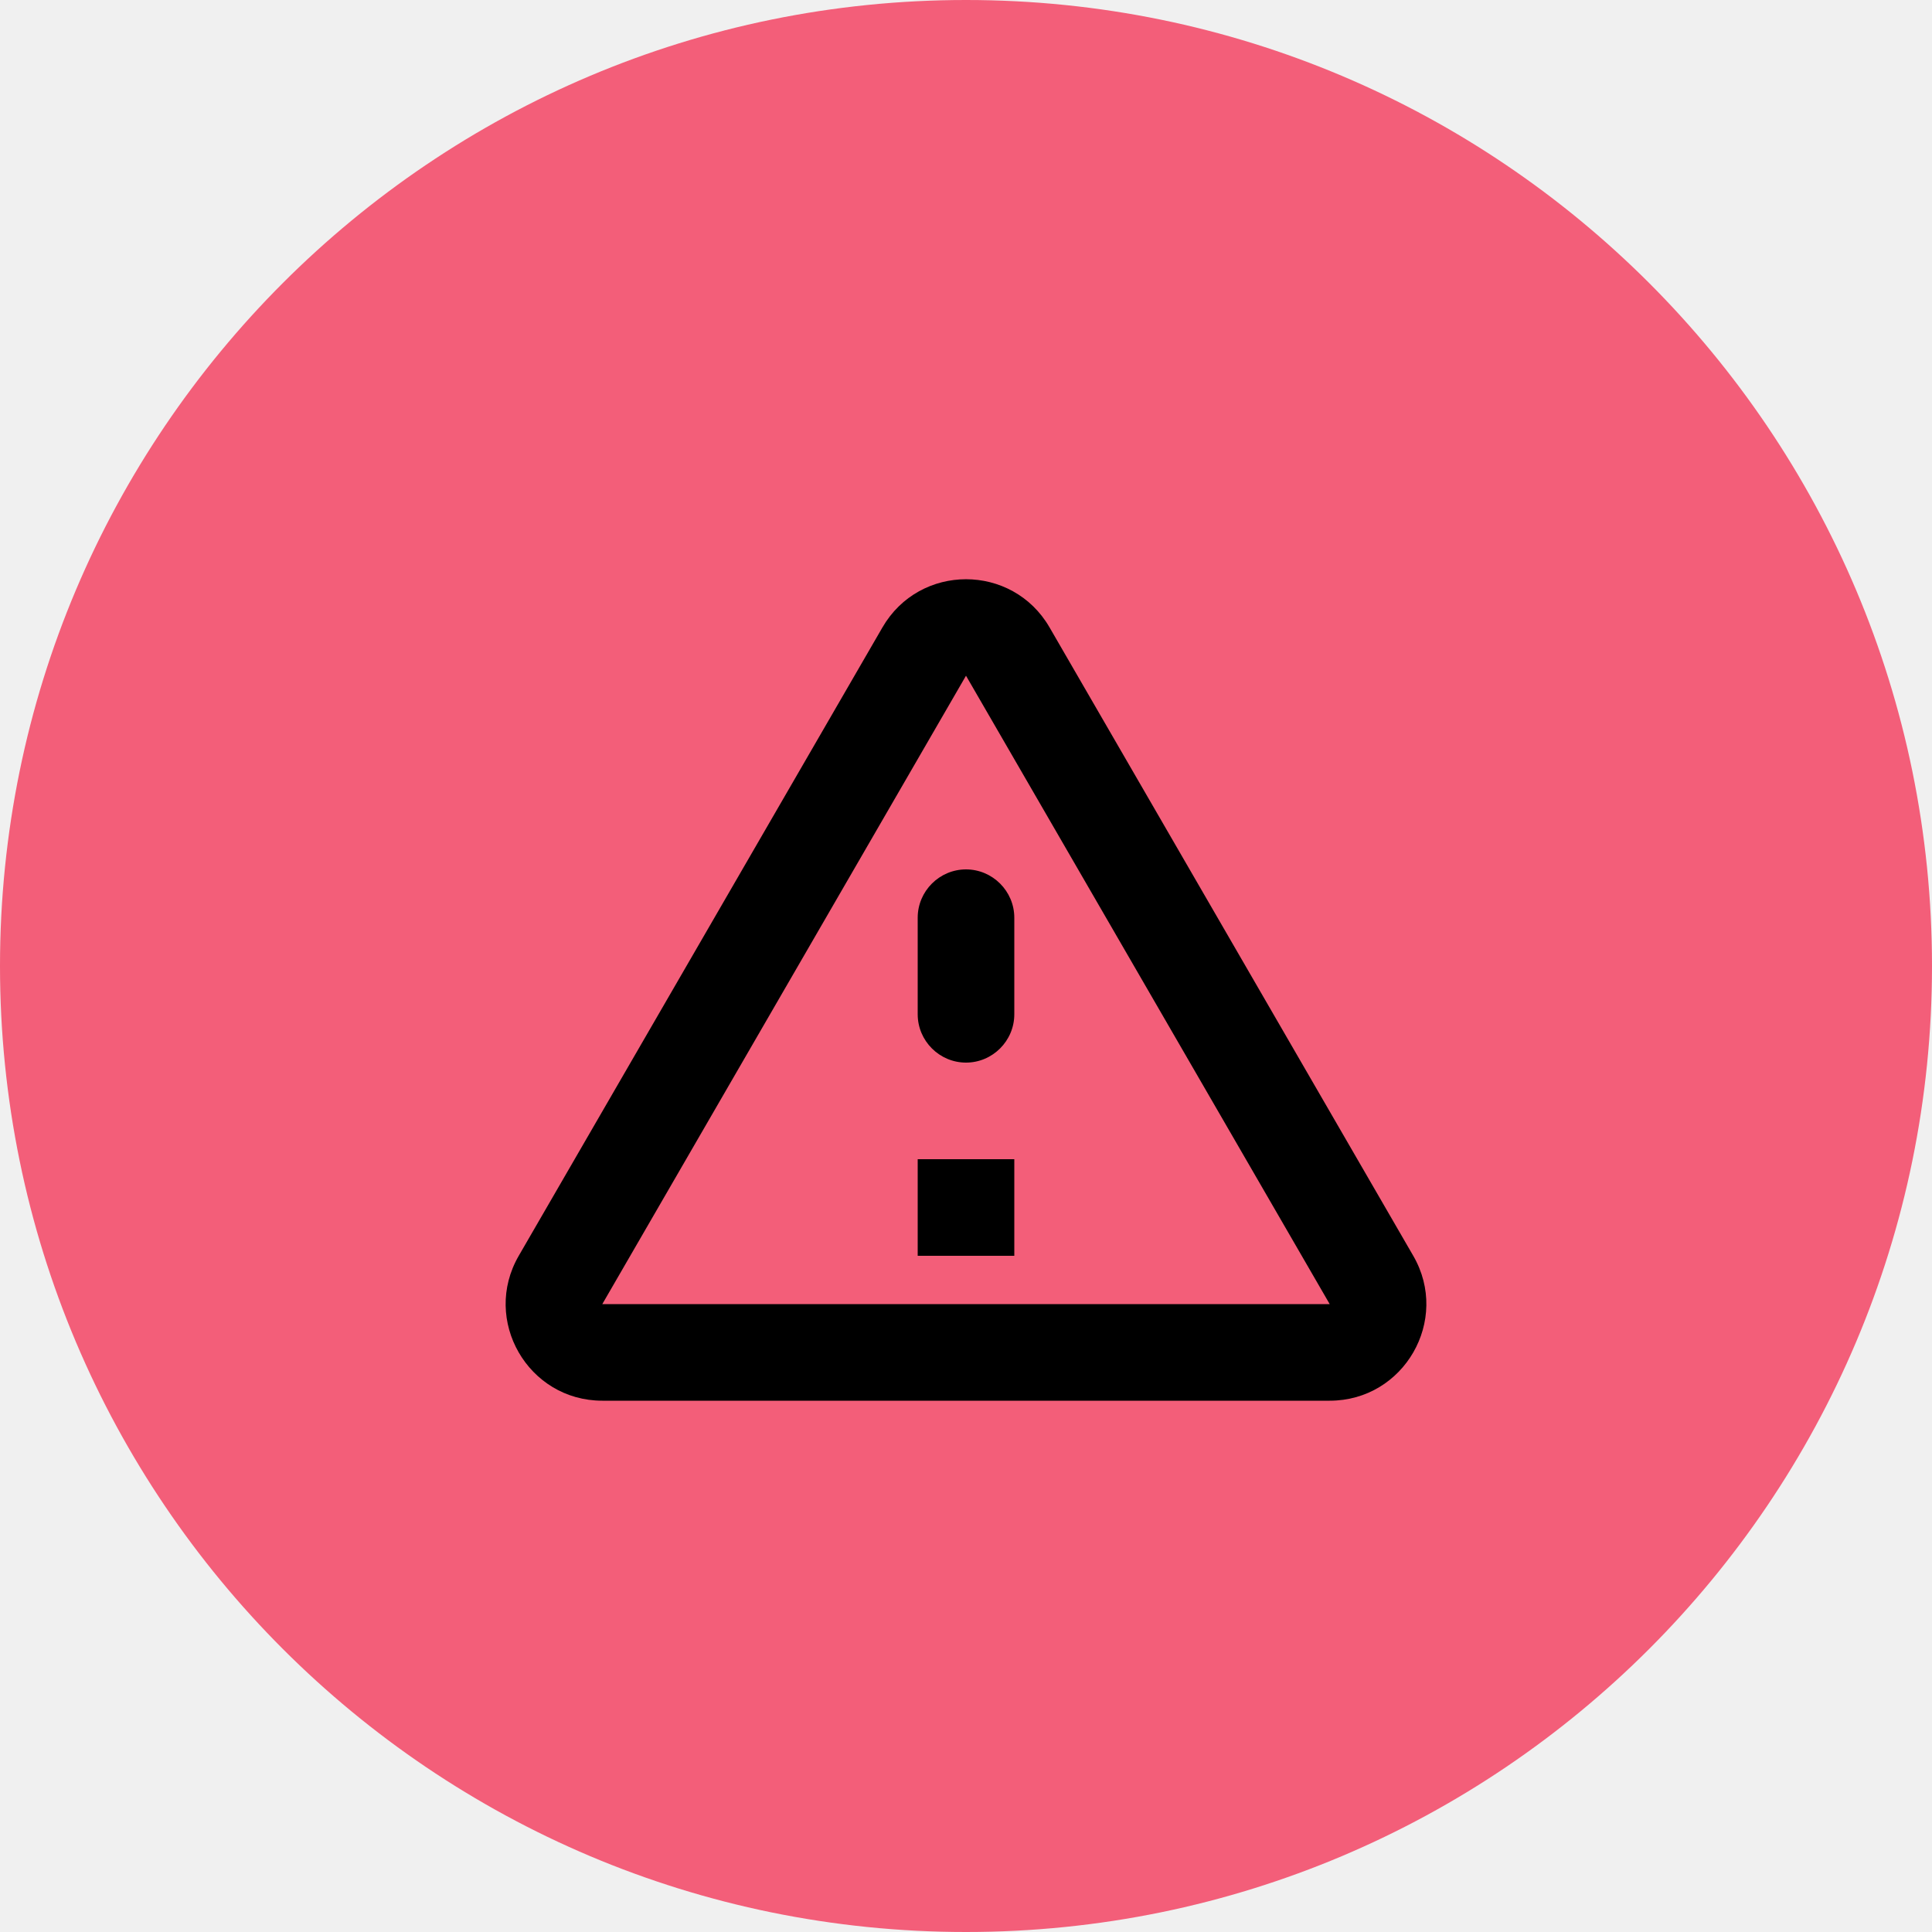
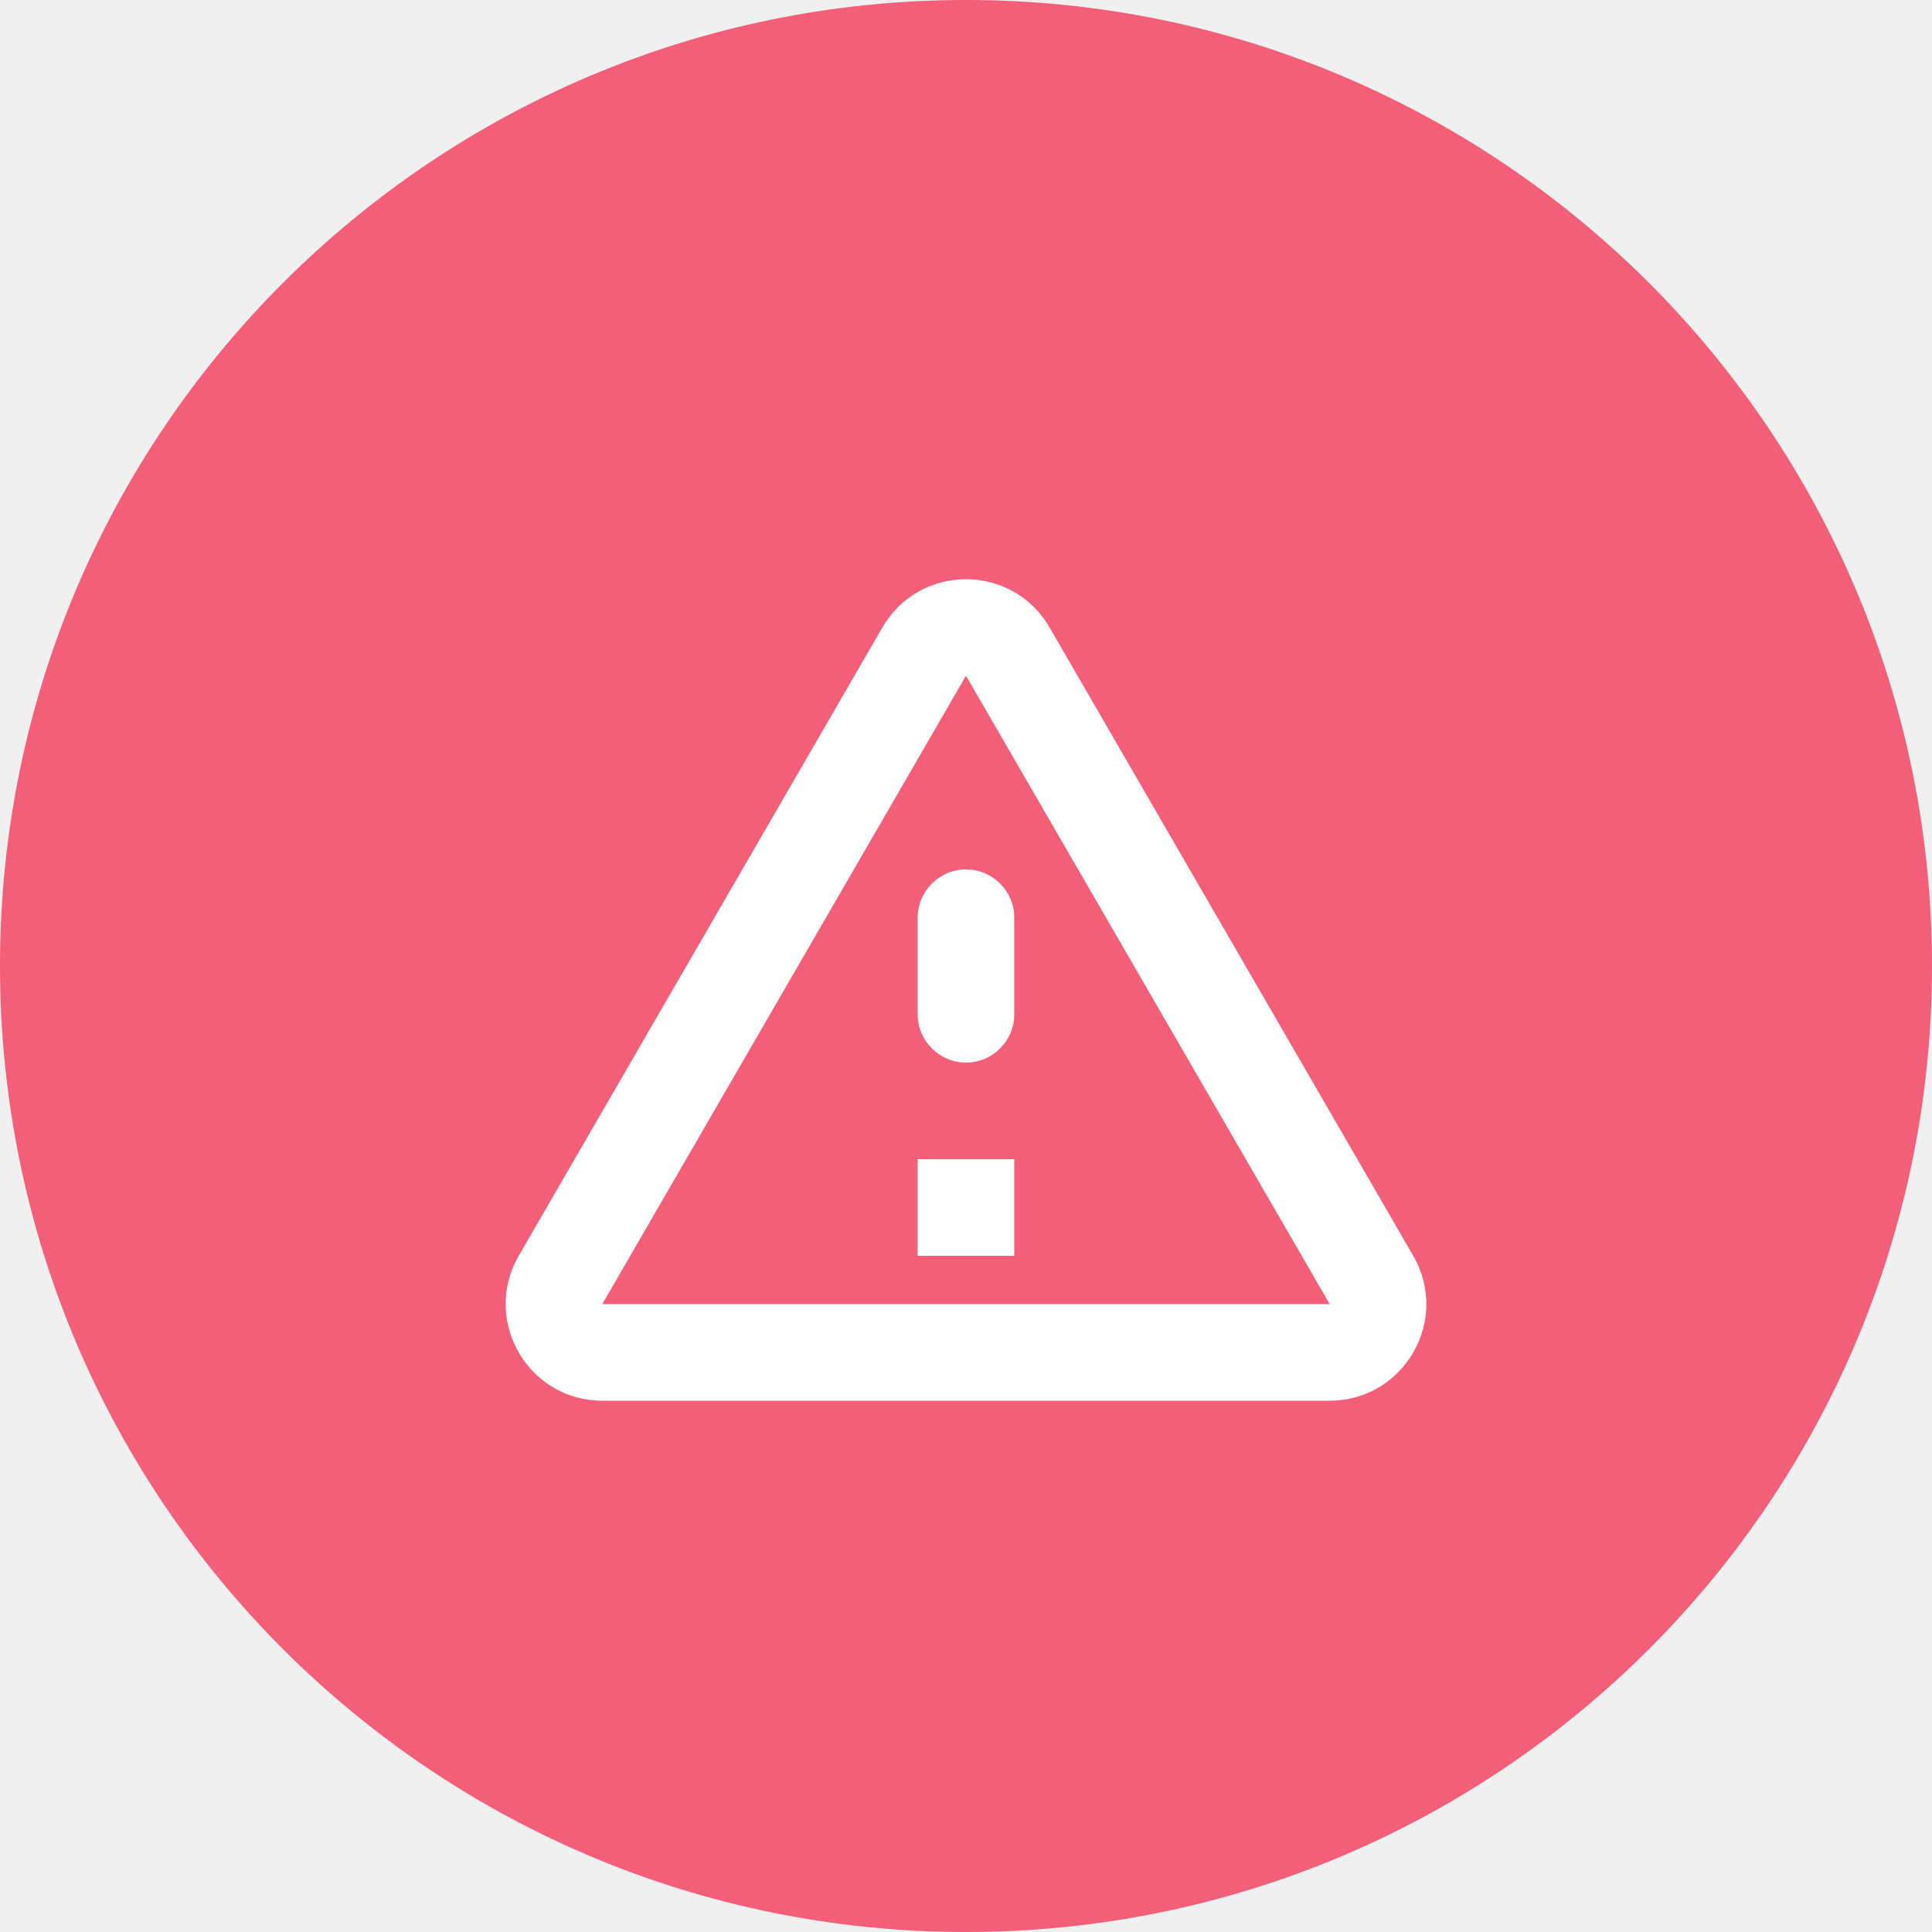
<svg xmlns="http://www.w3.org/2000/svg" width="40" height="40" fill="none" viewBox="0 0 40 40">
  <rect width="40" height="40" fill="#F35E79" rx="20" />
-   <path fill="#000" d="M20 13.99L27.53 27H12.47L20 13.99ZM10.74 26C9.97 27.33 10.93 29 12.47 29H27.53C29.07 29 30.03 27.33 29.26 26L21.73 12.99C20.96 11.66 19.04 11.66 18.27 12.99L10.74 26ZM19 19V21C19 21.55 19.45 22 20 22C20.55 22 21 21.55 21 21V19C21 18.45 20.55 18 20 18C19.45 18 19 18.45 19 19ZM19 24H21V26H19V24Z" />
+   <path fill="#fff" d="M20 13.99L27.53 27H12.47L20 13.99ZM10.74 26C9.97 27.33 10.93 29 12.47 29H27.53C29.07 29 30.03 27.33 29.26 26L21.73 12.99C20.96 11.66 19.04 11.66 18.27 12.99L10.74 26ZM19 19V21C19 21.55 19.45 22 20 22C20.55 22 21 21.55 21 21V19C21 18.45 20.55 18 20 18C19.45 18 19 18.45 19 19ZM19 24H21V26H19V24Z" />
</svg>
